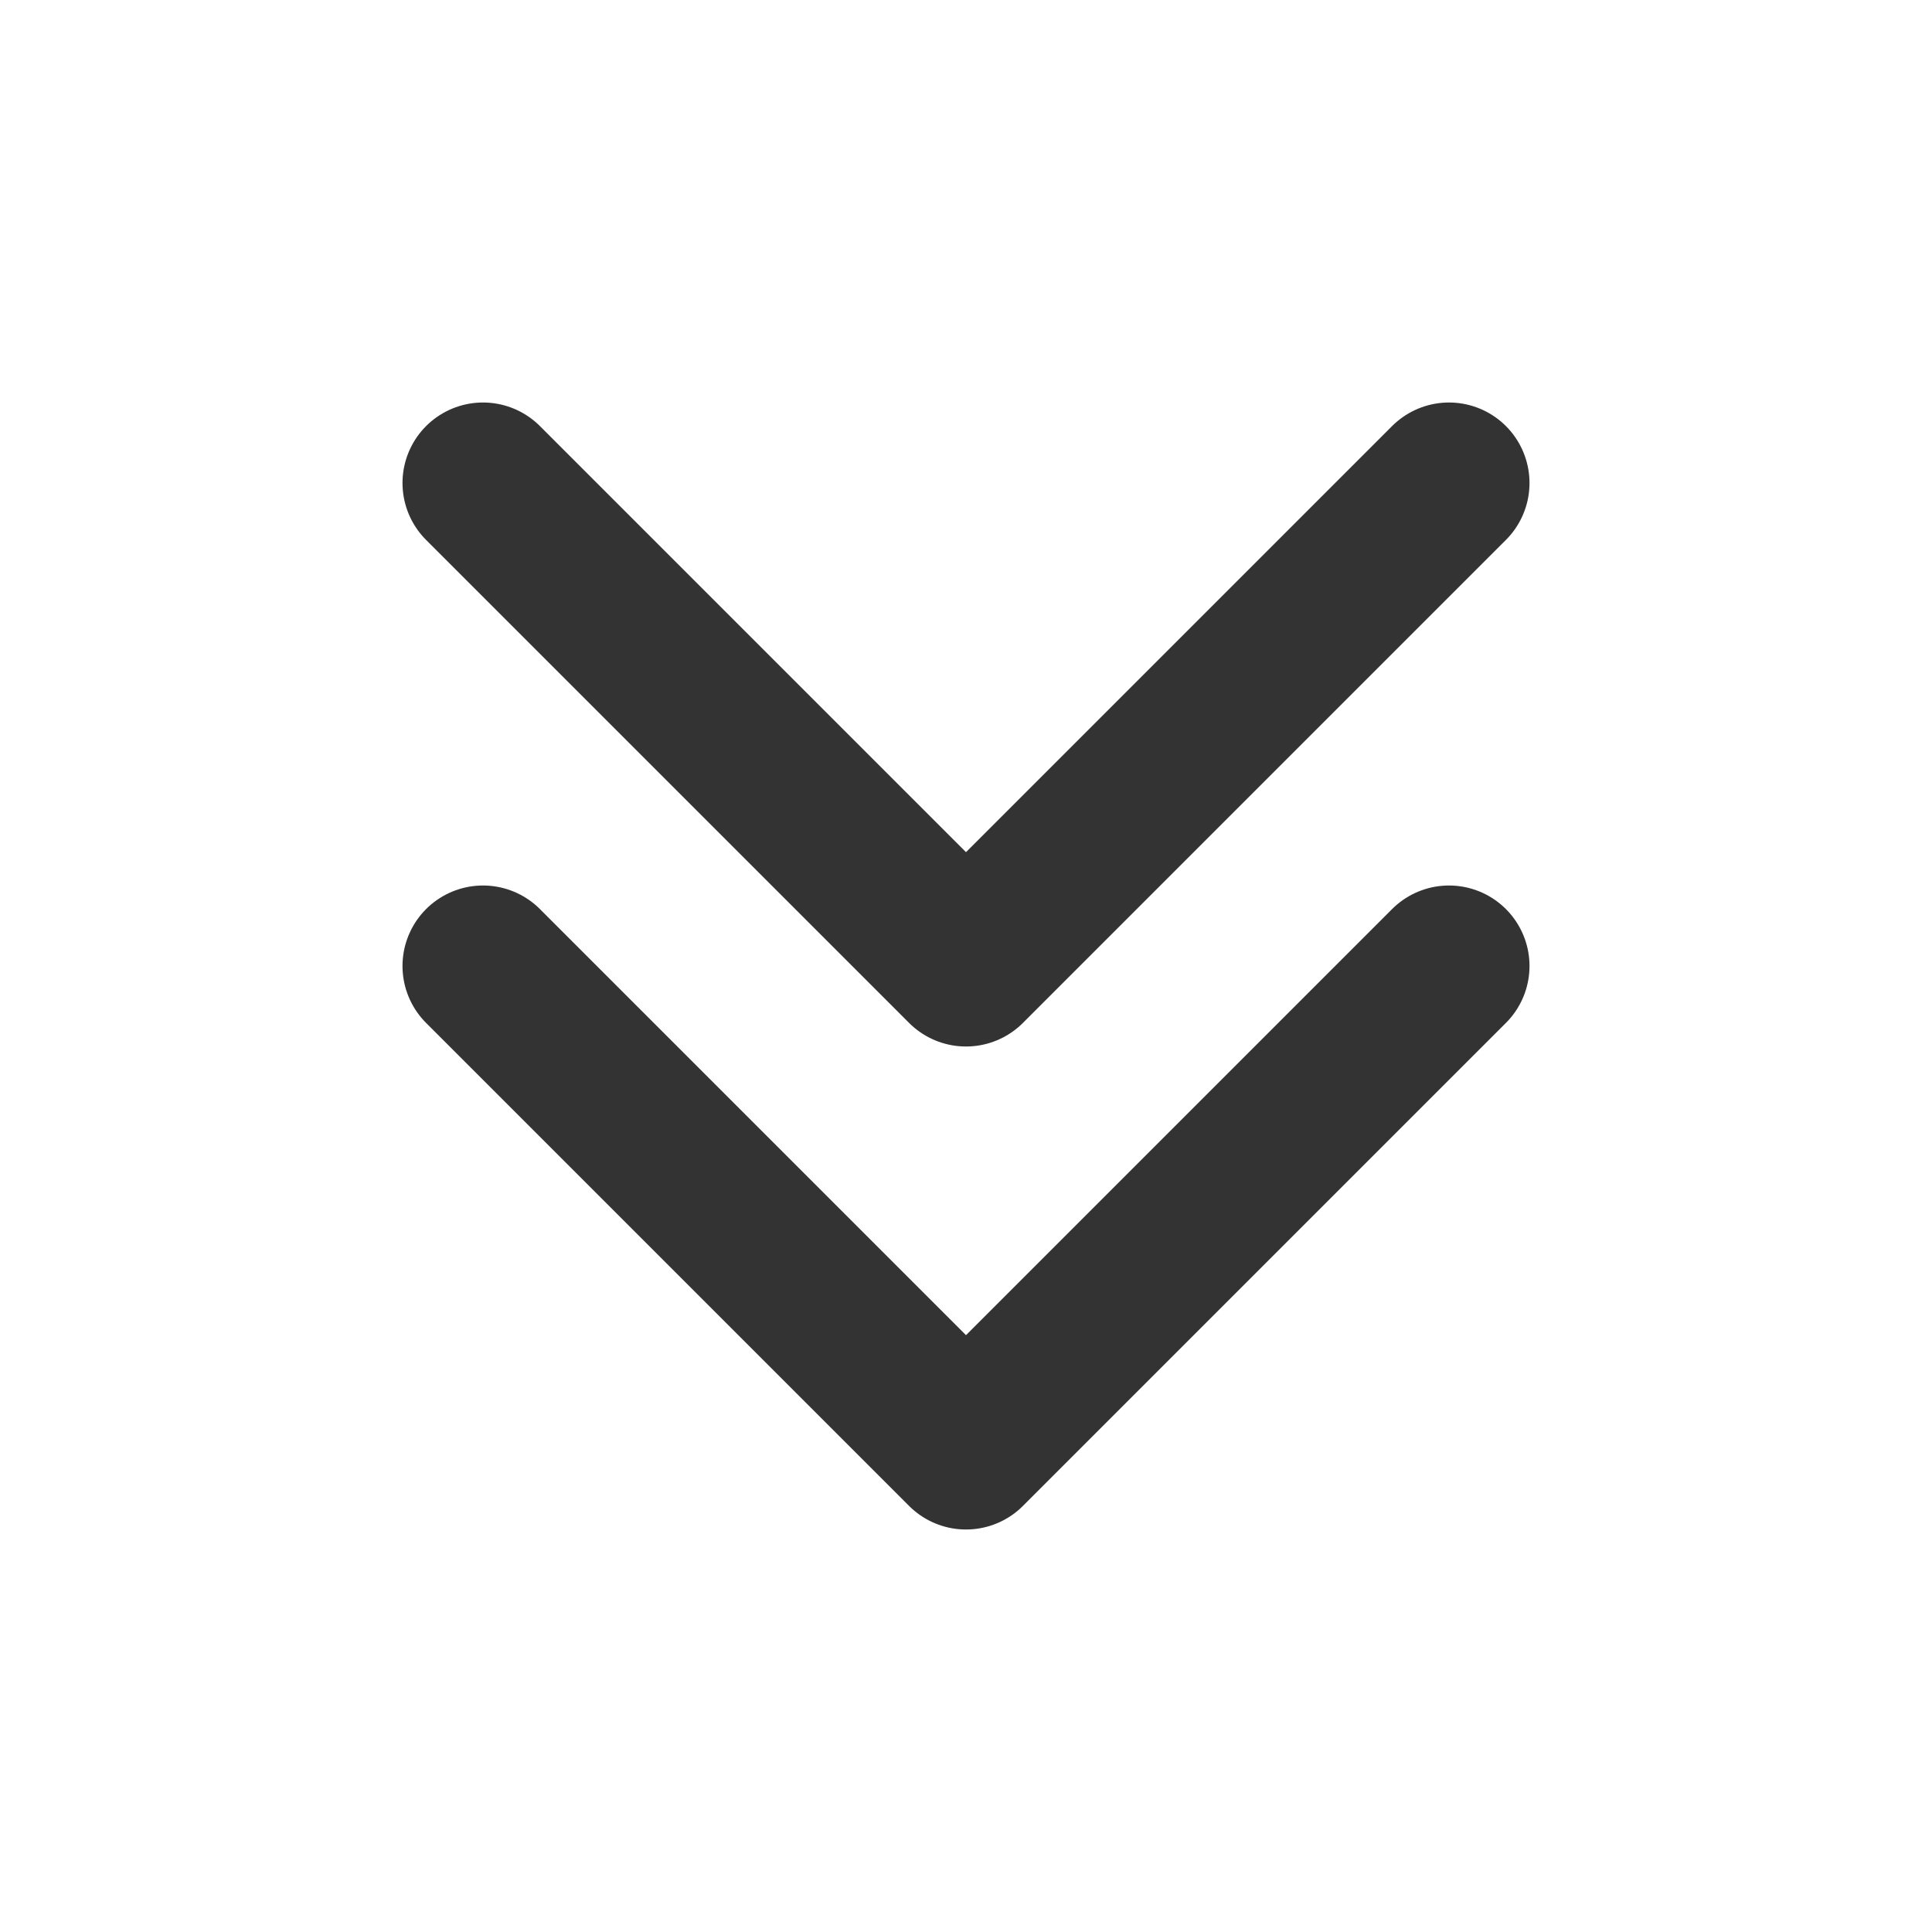
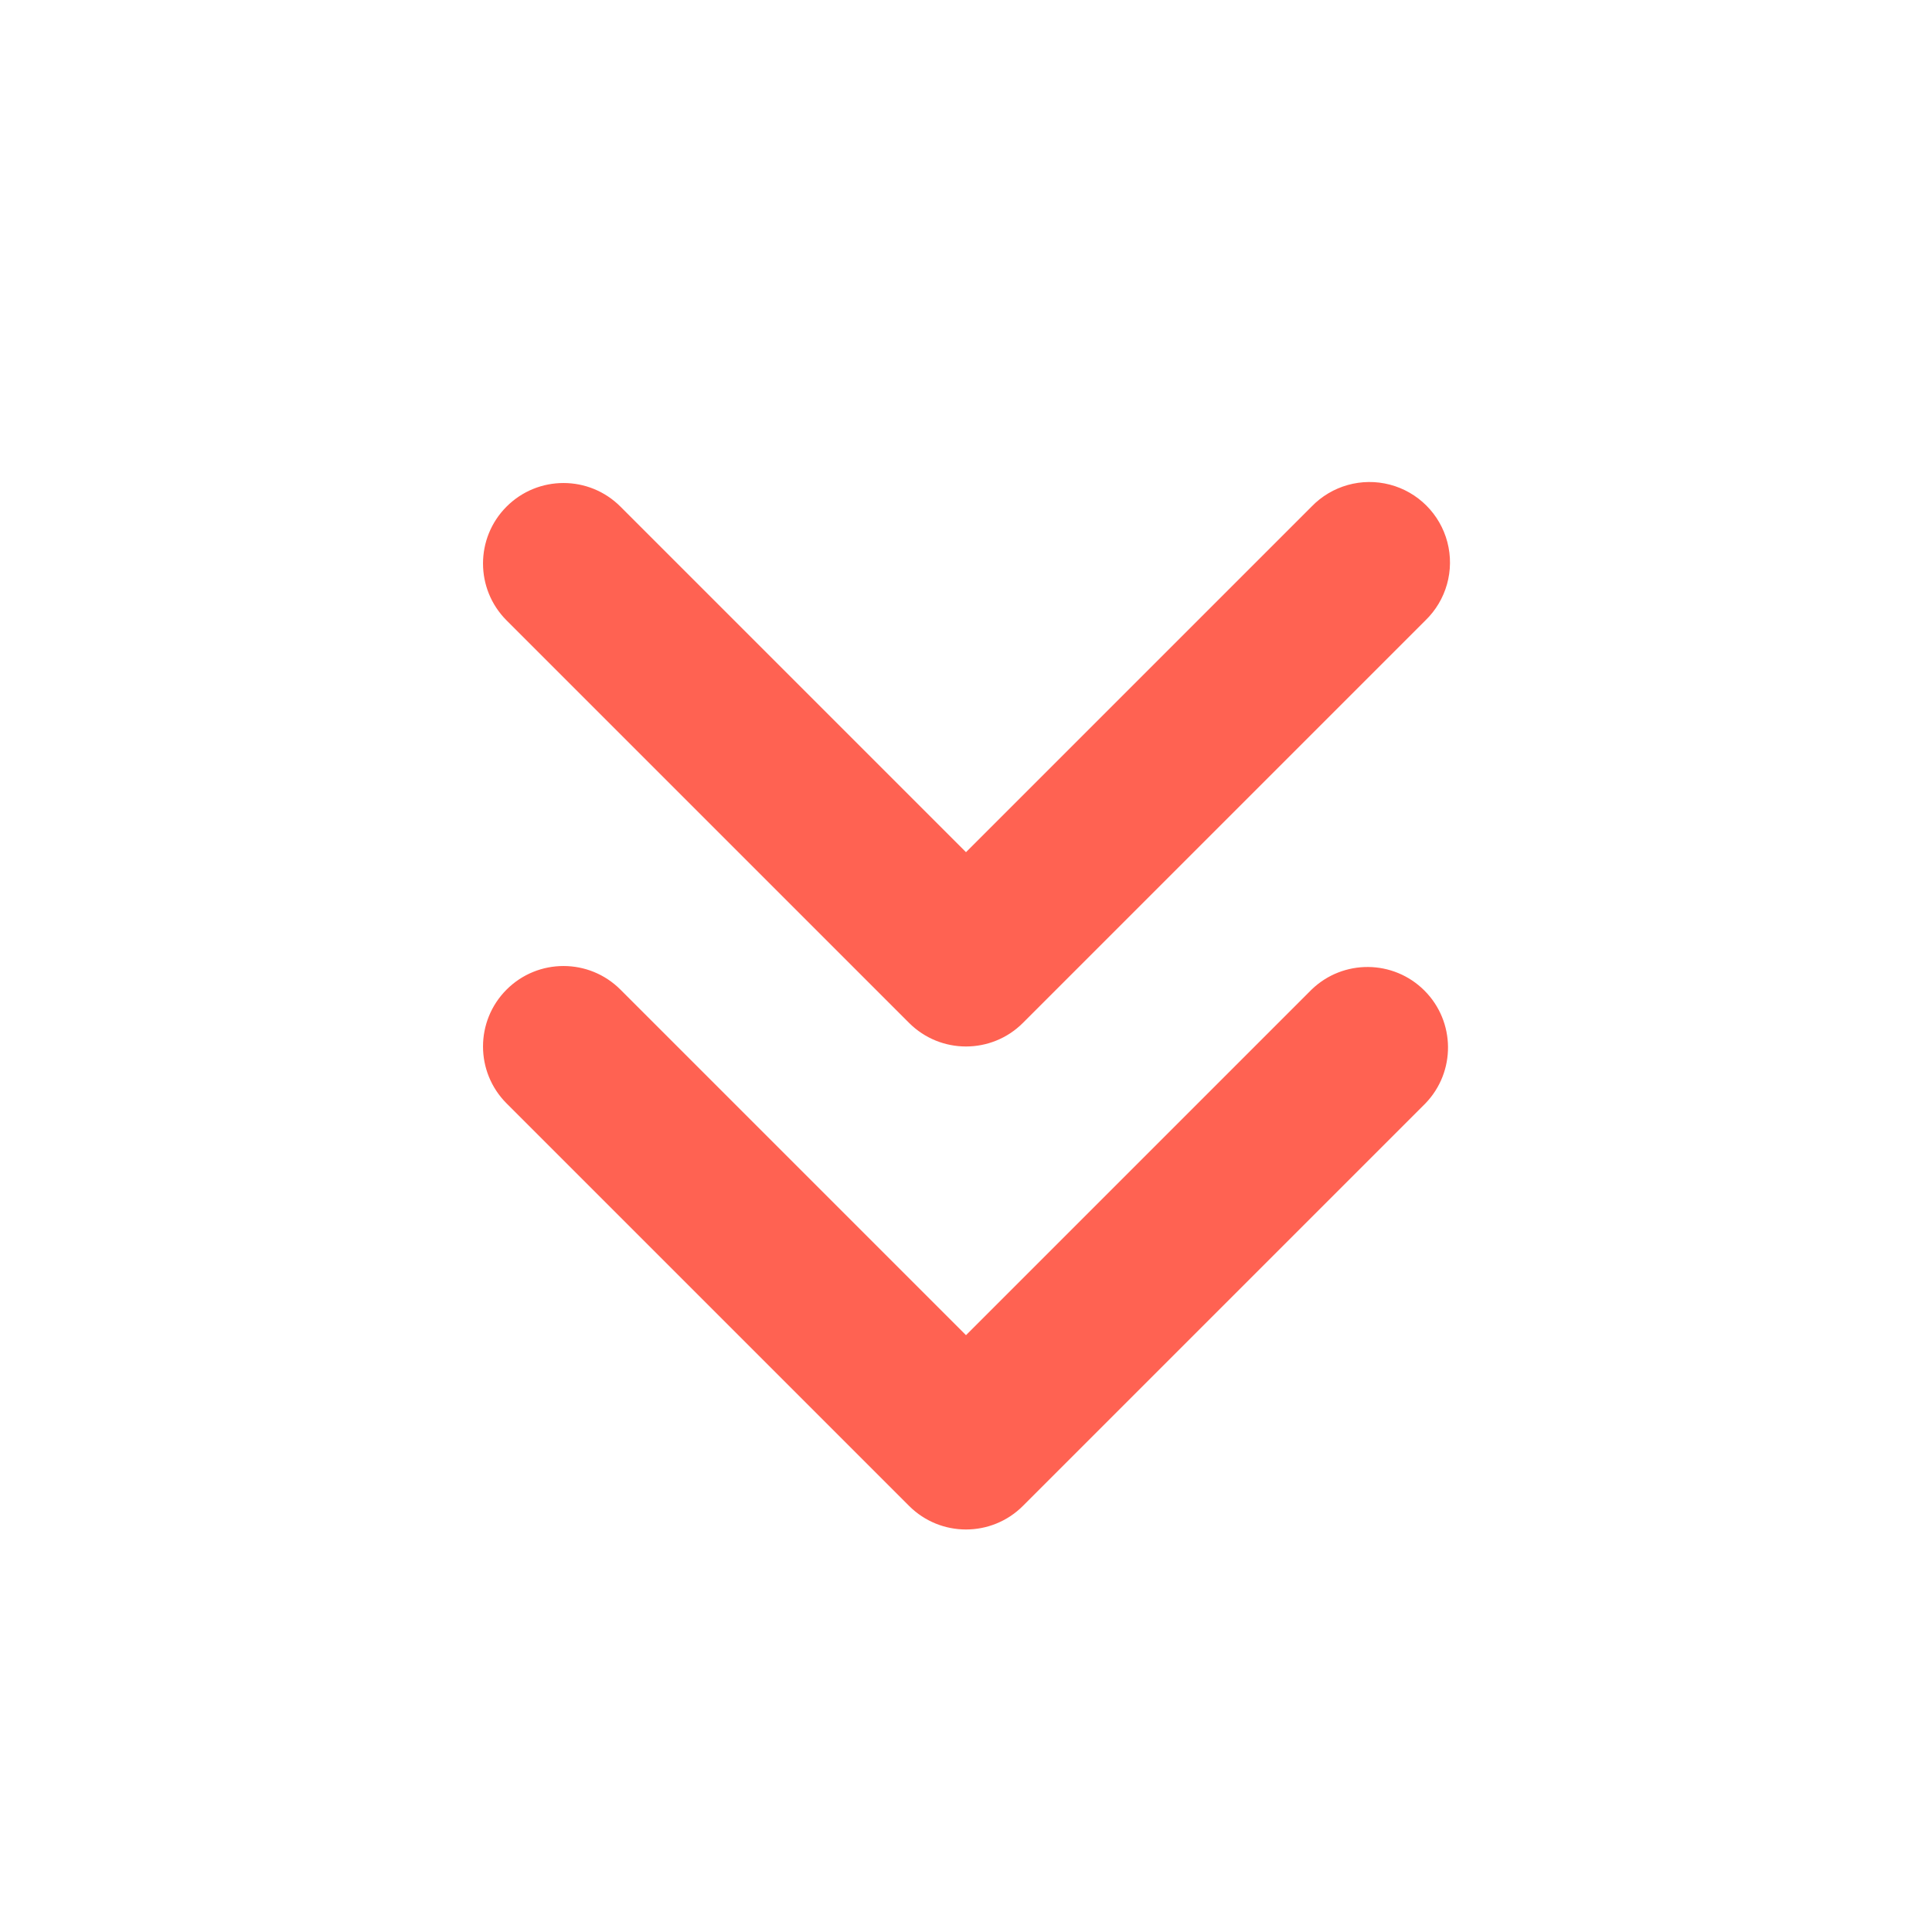
- <svg xmlns="http://www.w3.org/2000/svg" width="24" height="24" viewBox="0 0 48 48" fill="none">
-   <path d="M36 12L24 24L12 12" stroke="#333" stroke-width="4" stroke-linecap="round" stroke-linejoin="round" />
-   <path d="M36 24L24 36L12 24" stroke="#333" stroke-width="4" stroke-linecap="round" stroke-linejoin="round" />
+ <svg xmlns="http://www.w3.org/2000/svg" width="24" height="24" viewBox="0 0 24 24">
+   <g fill="none" fill-rule="evenodd">
+     <path d="M24 0v24H0V0h24ZM12.594 23.258l-.012.002-.071.035-.02.004-.014-.004-.071-.036c-.01-.003-.019 0-.024.006l-.004.01-.017.428.005.02.01.013.104.074.015.004.012-.004.104-.074.012-.016.004-.017-.017-.427c-.002-.01-.009-.017-.016-.018Zm.264-.113-.014.002-.184.093-.01.01-.003.011.018.43.005.012.008.008.201.092c.012.004.023 0 .029-.008l.004-.014-.034-.614c-.003-.012-.01-.02-.02-.022Zm-.715.002a.023.023 0 0 0-.027.006l-.006.014-.034.614c0 .012.007.02.017.024l.015-.002.201-.093.01-.008.003-.011.018-.43-.003-.012-.01-.01-.184-.092Z" />
+     <path fill="#FF6252FF" d="M6.293 6.293a1 1 0 0 1 1.414 0L12 10.586l4.293-4.293a1 1 0 1 1 1.414 1.414l-5 5a1 1 0 0 1-1.414 0l-5-5a1 1 0 0 1 0-1.414Zm0 6a1 1 0 0 1 1.414 0L12 16.586l4.293-4.293a1 1 0 0 1 1.414 1.414l-5 5a1 1 0 0 1-1.414 0l-5-5a1 1 0 0 1 0-1.414Z" />
+   </g>
</svg>
